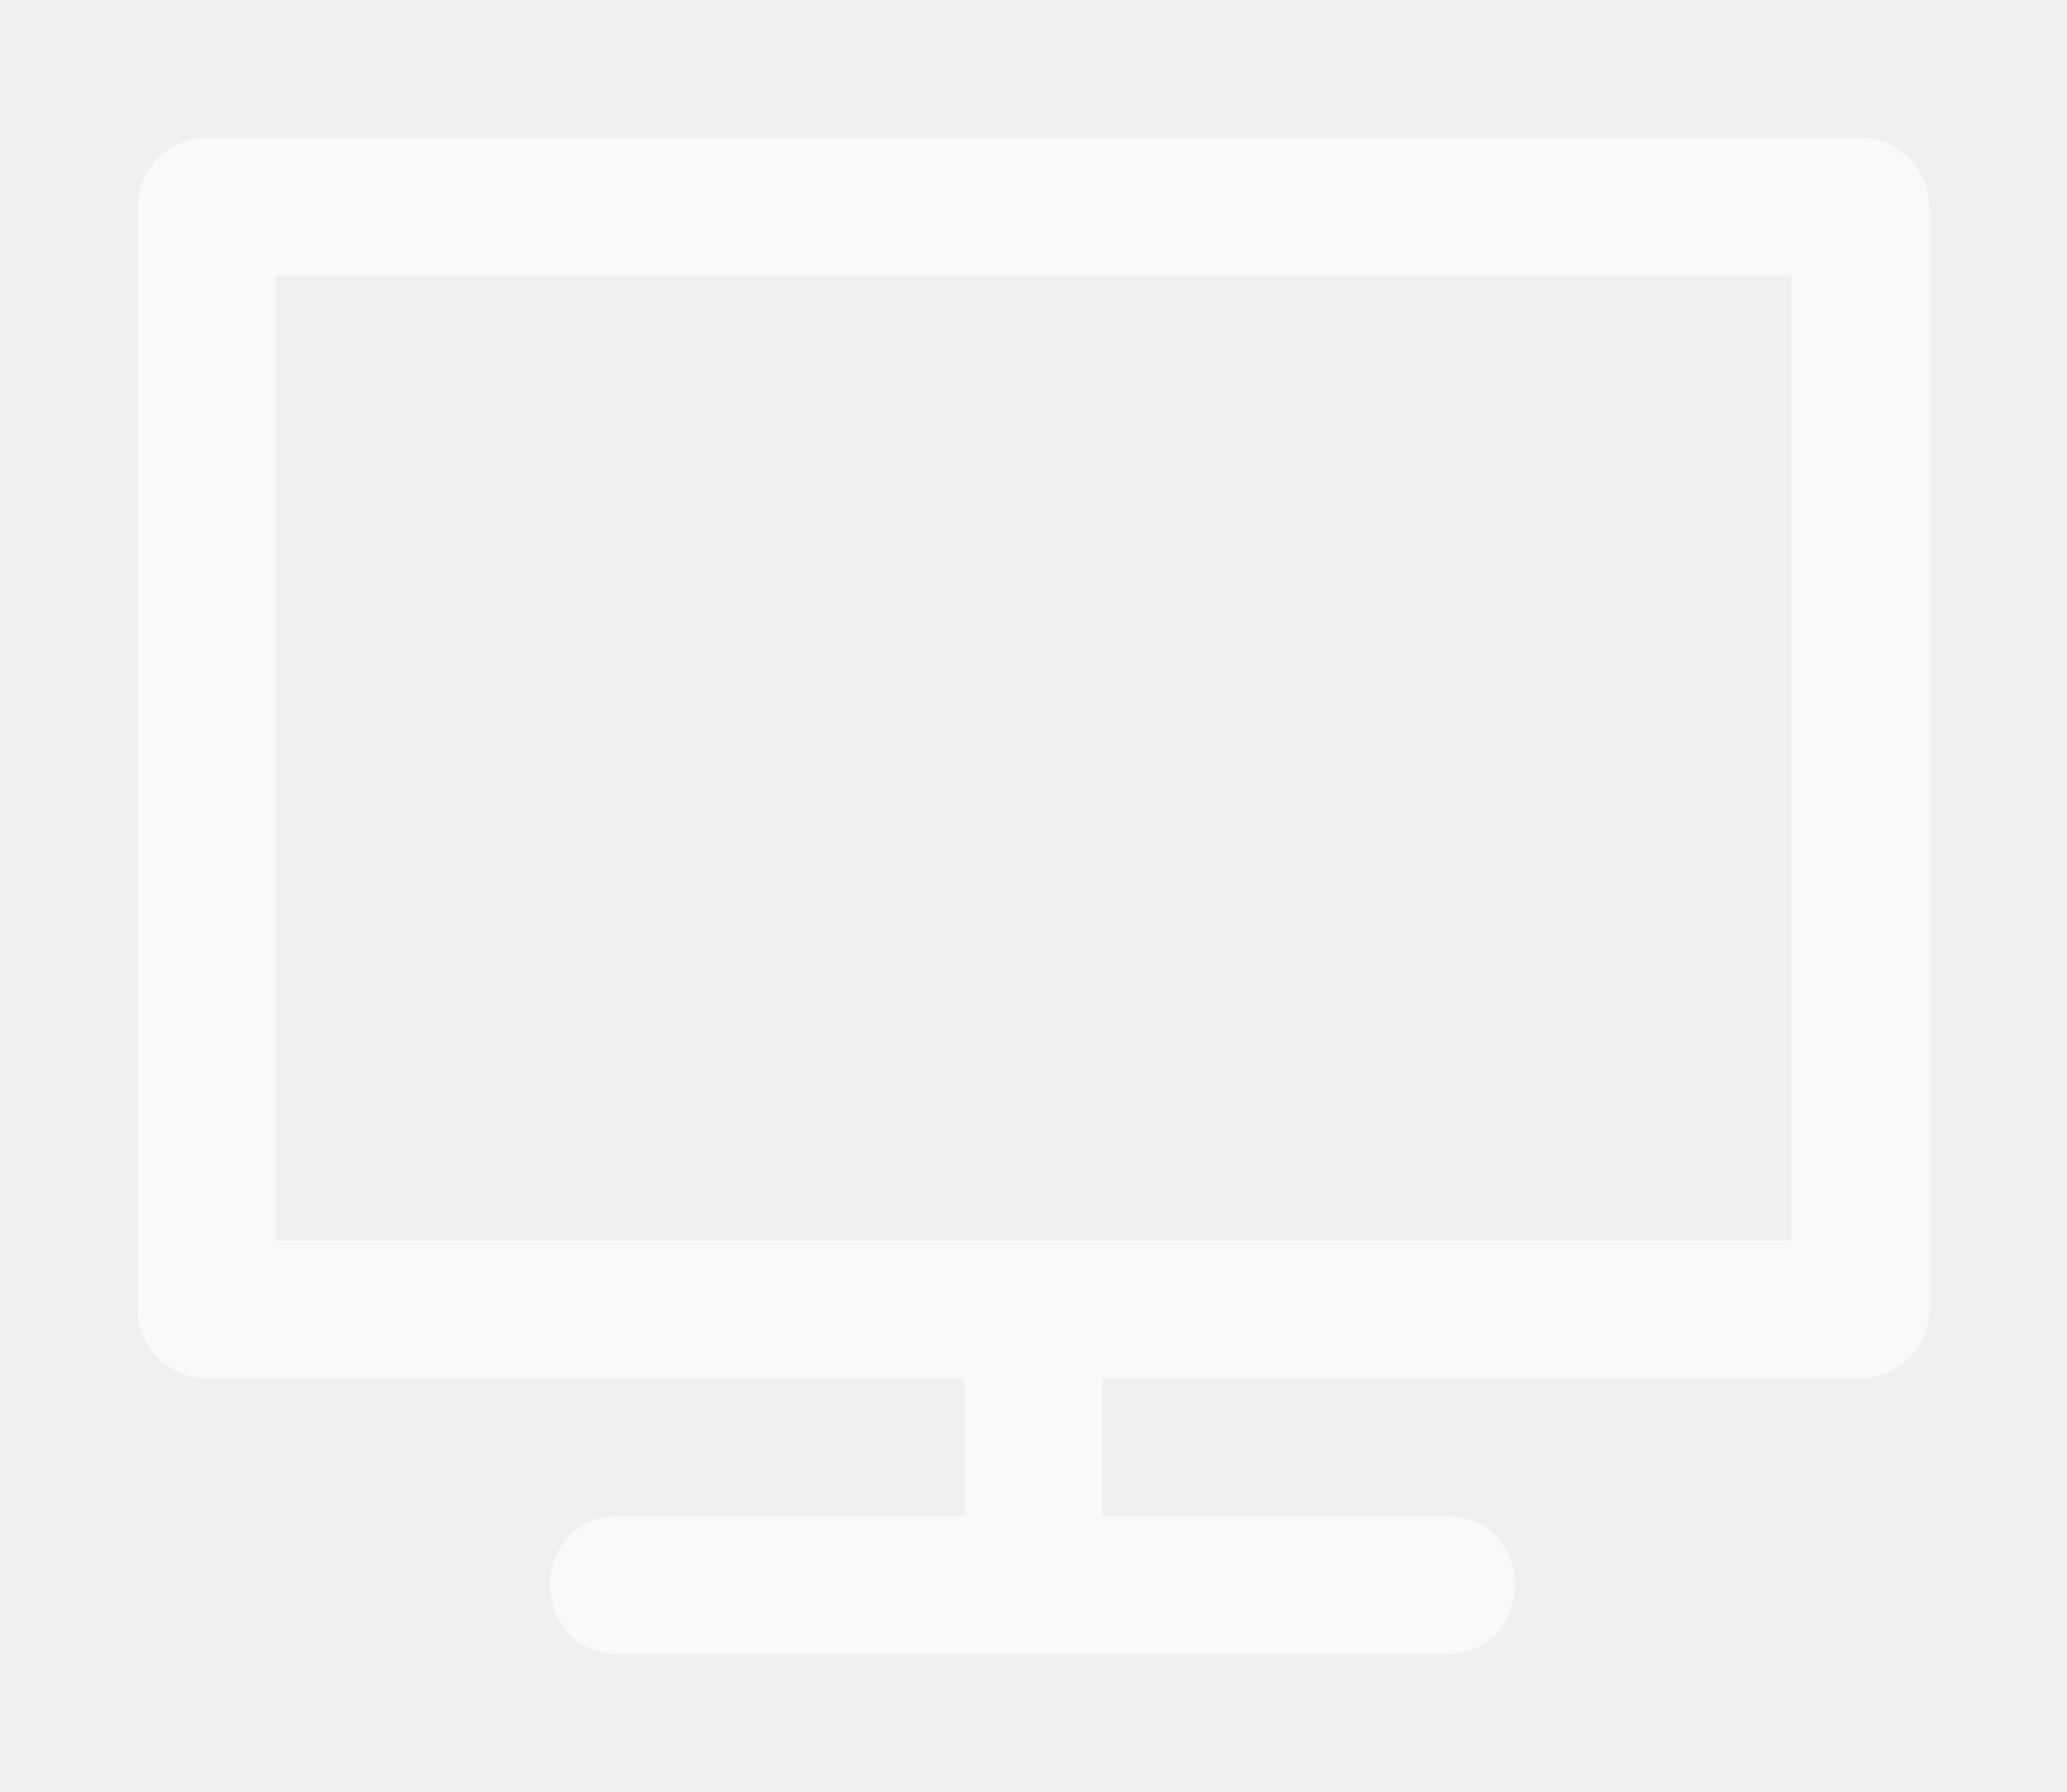
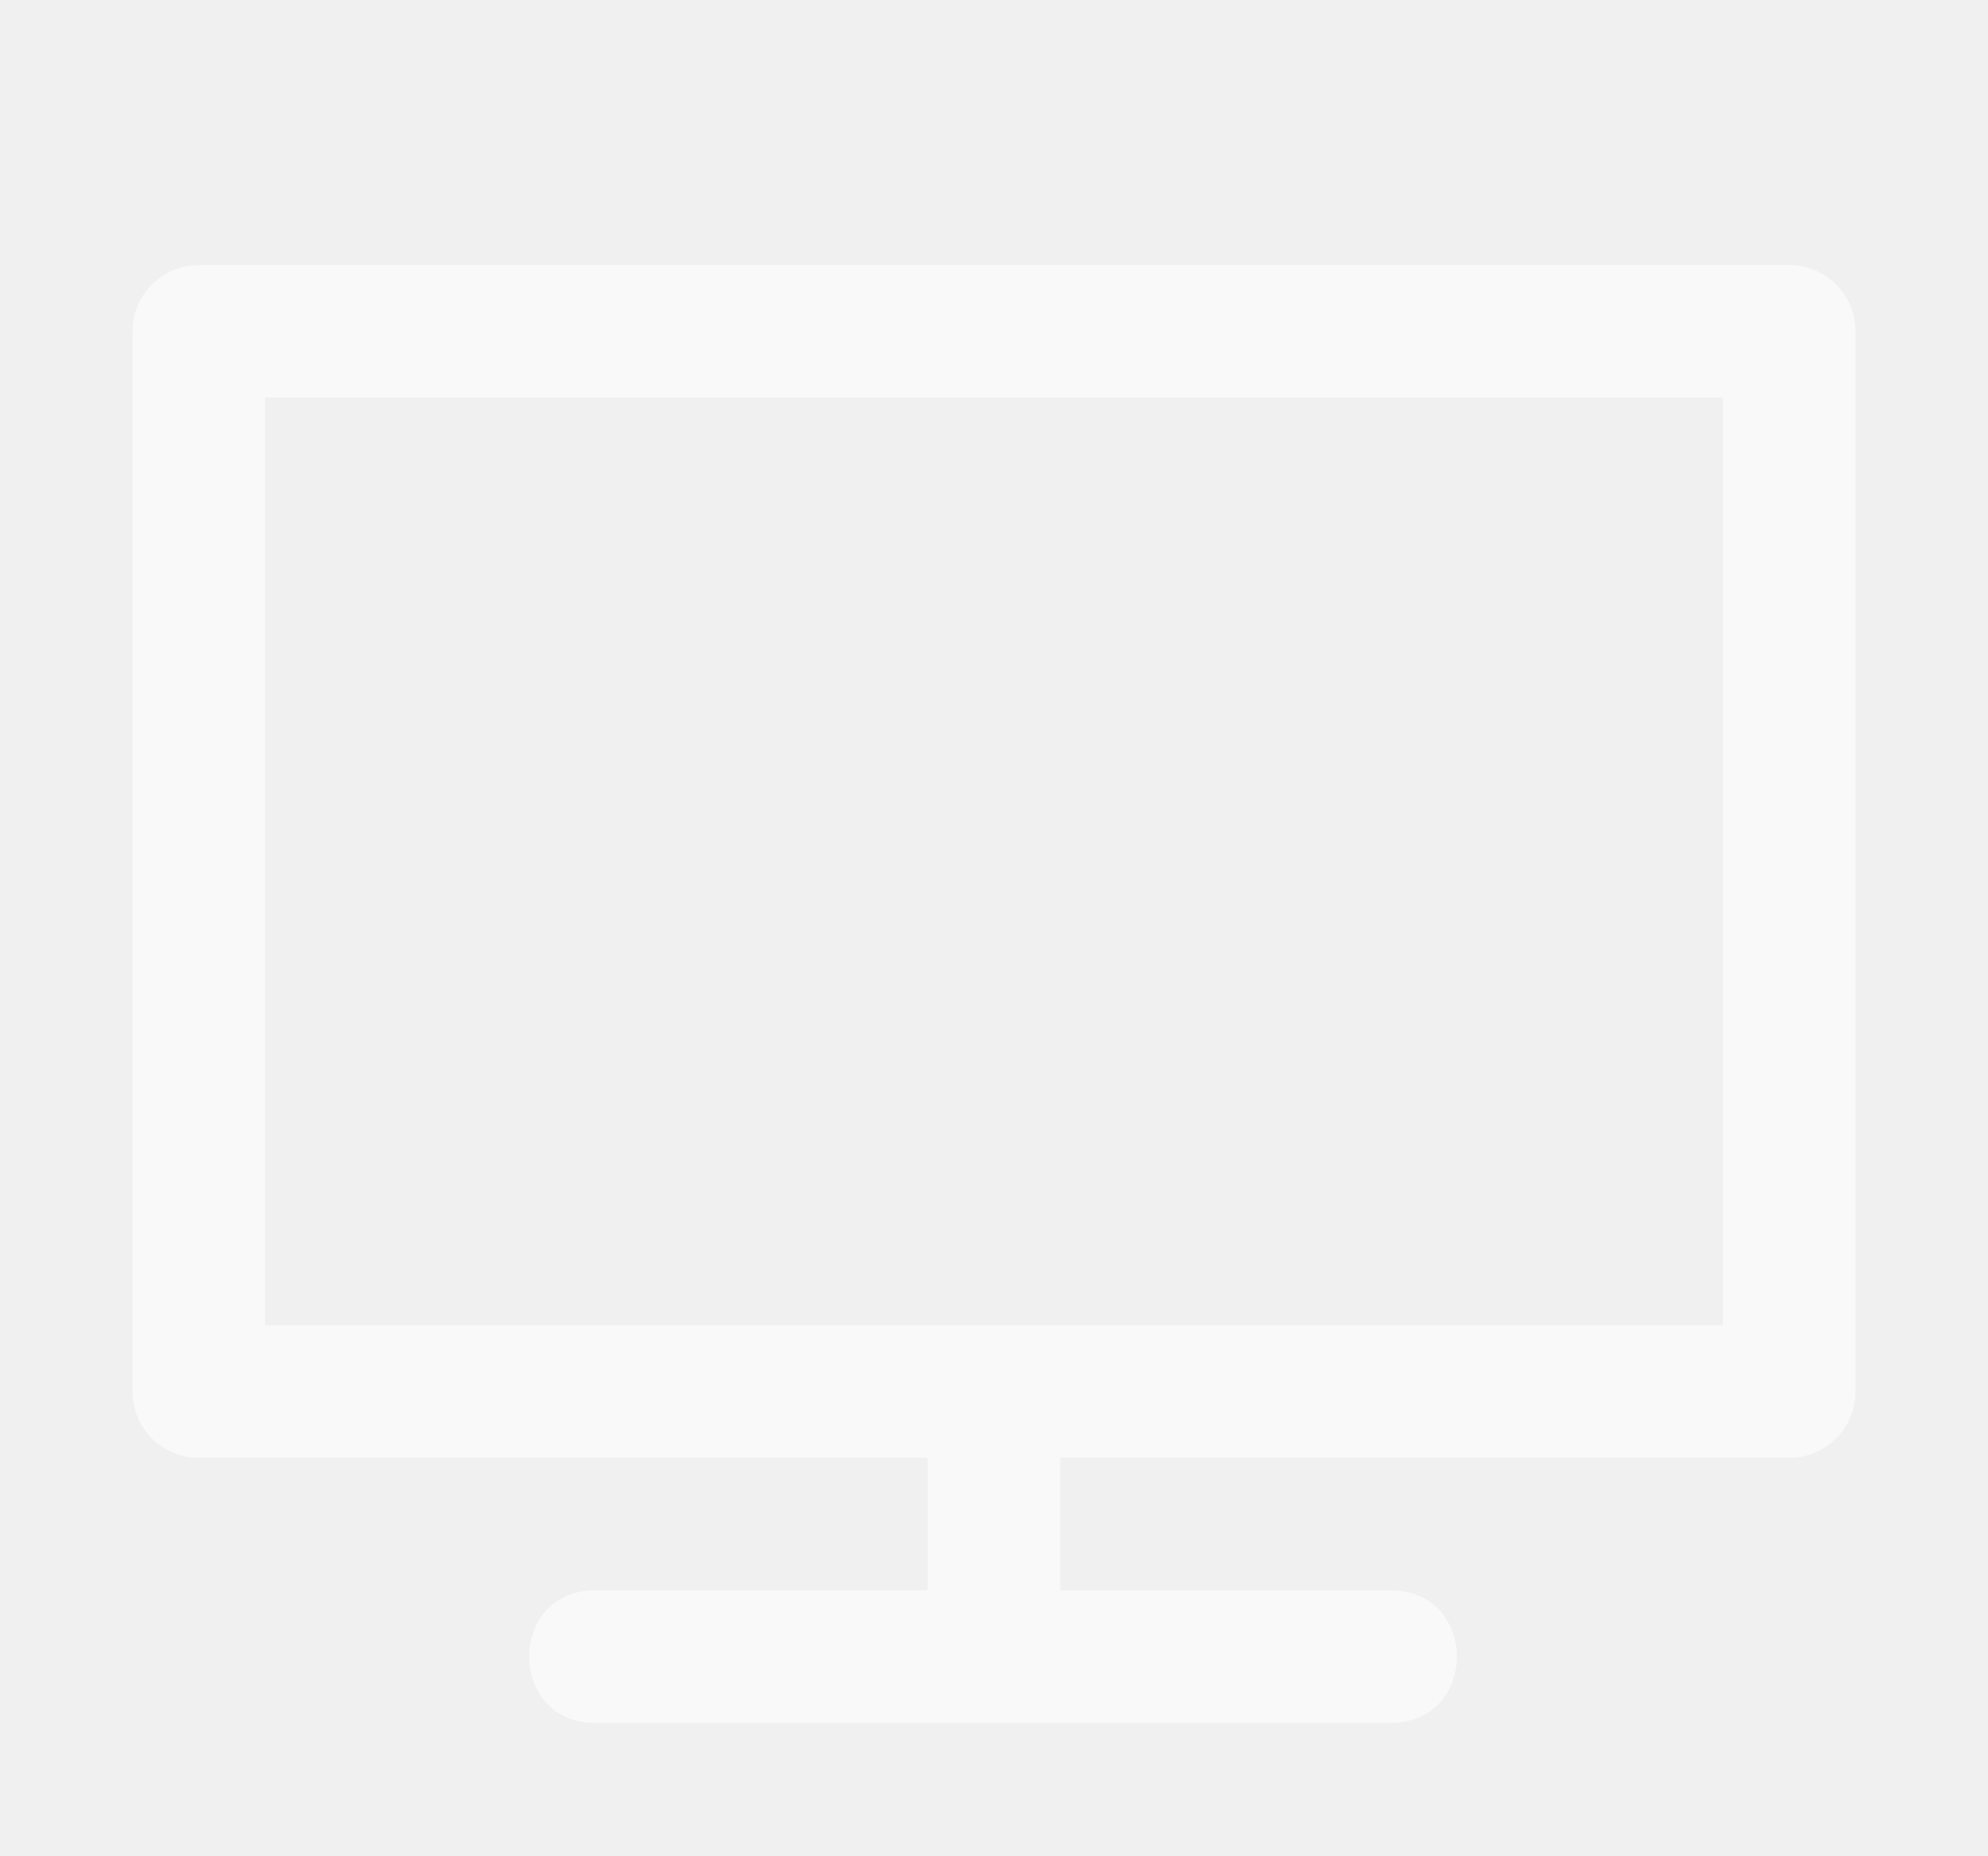
- <svg xmlns="http://www.w3.org/2000/svg" height="1300" viewBox="0 0 1500 1300" width="1500">
-   <g fill="#fff">
-     <path d="m489.5 412c-.276 0-.5.224-.5.5v8c0.0.276.224.5.5.5h5.5v1h-2.5c-.676-.01-.676 1.01 0 1h6c.657-.009.657-.991 0-1h-2.5v-1h5.5c.276-0.0.5-.224.5-.5v-8c-0-.276-.224-.5-.5-.5zm.5 1h11v7h-11z" fill-rule="evenodd" opacity=".6" transform="matrix(100 0 0 100 -48800 -41100.003)" />
+ <svg xmlns="http://www.w3.org/2000/svg" id="svg1" height="1400" viewBox="0 0 1500 1400" width="1500">
+   <g id="g1" fill="#fff" transform="translate(0 99.97393)">
+     <path id="path1" d="m489.5 412c-.276 0-.5.224-.5.5v8c0.0.276.224.5.5.5h5.5v1h-2.5c-.676-.01-.676 1.01 0 1h6c.657-.009.657-.991 0-1h-2.5v-1h5.5c.276-0.0.5-.224.5-.5v-8c-0-.276-.224-.5-.5-.5zm.5 1h11v7h-11z" fill-rule="evenodd" opacity=".6" transform="matrix(100 0 0 100 -48800 -41100.003)" />
  </g>
</svg>
